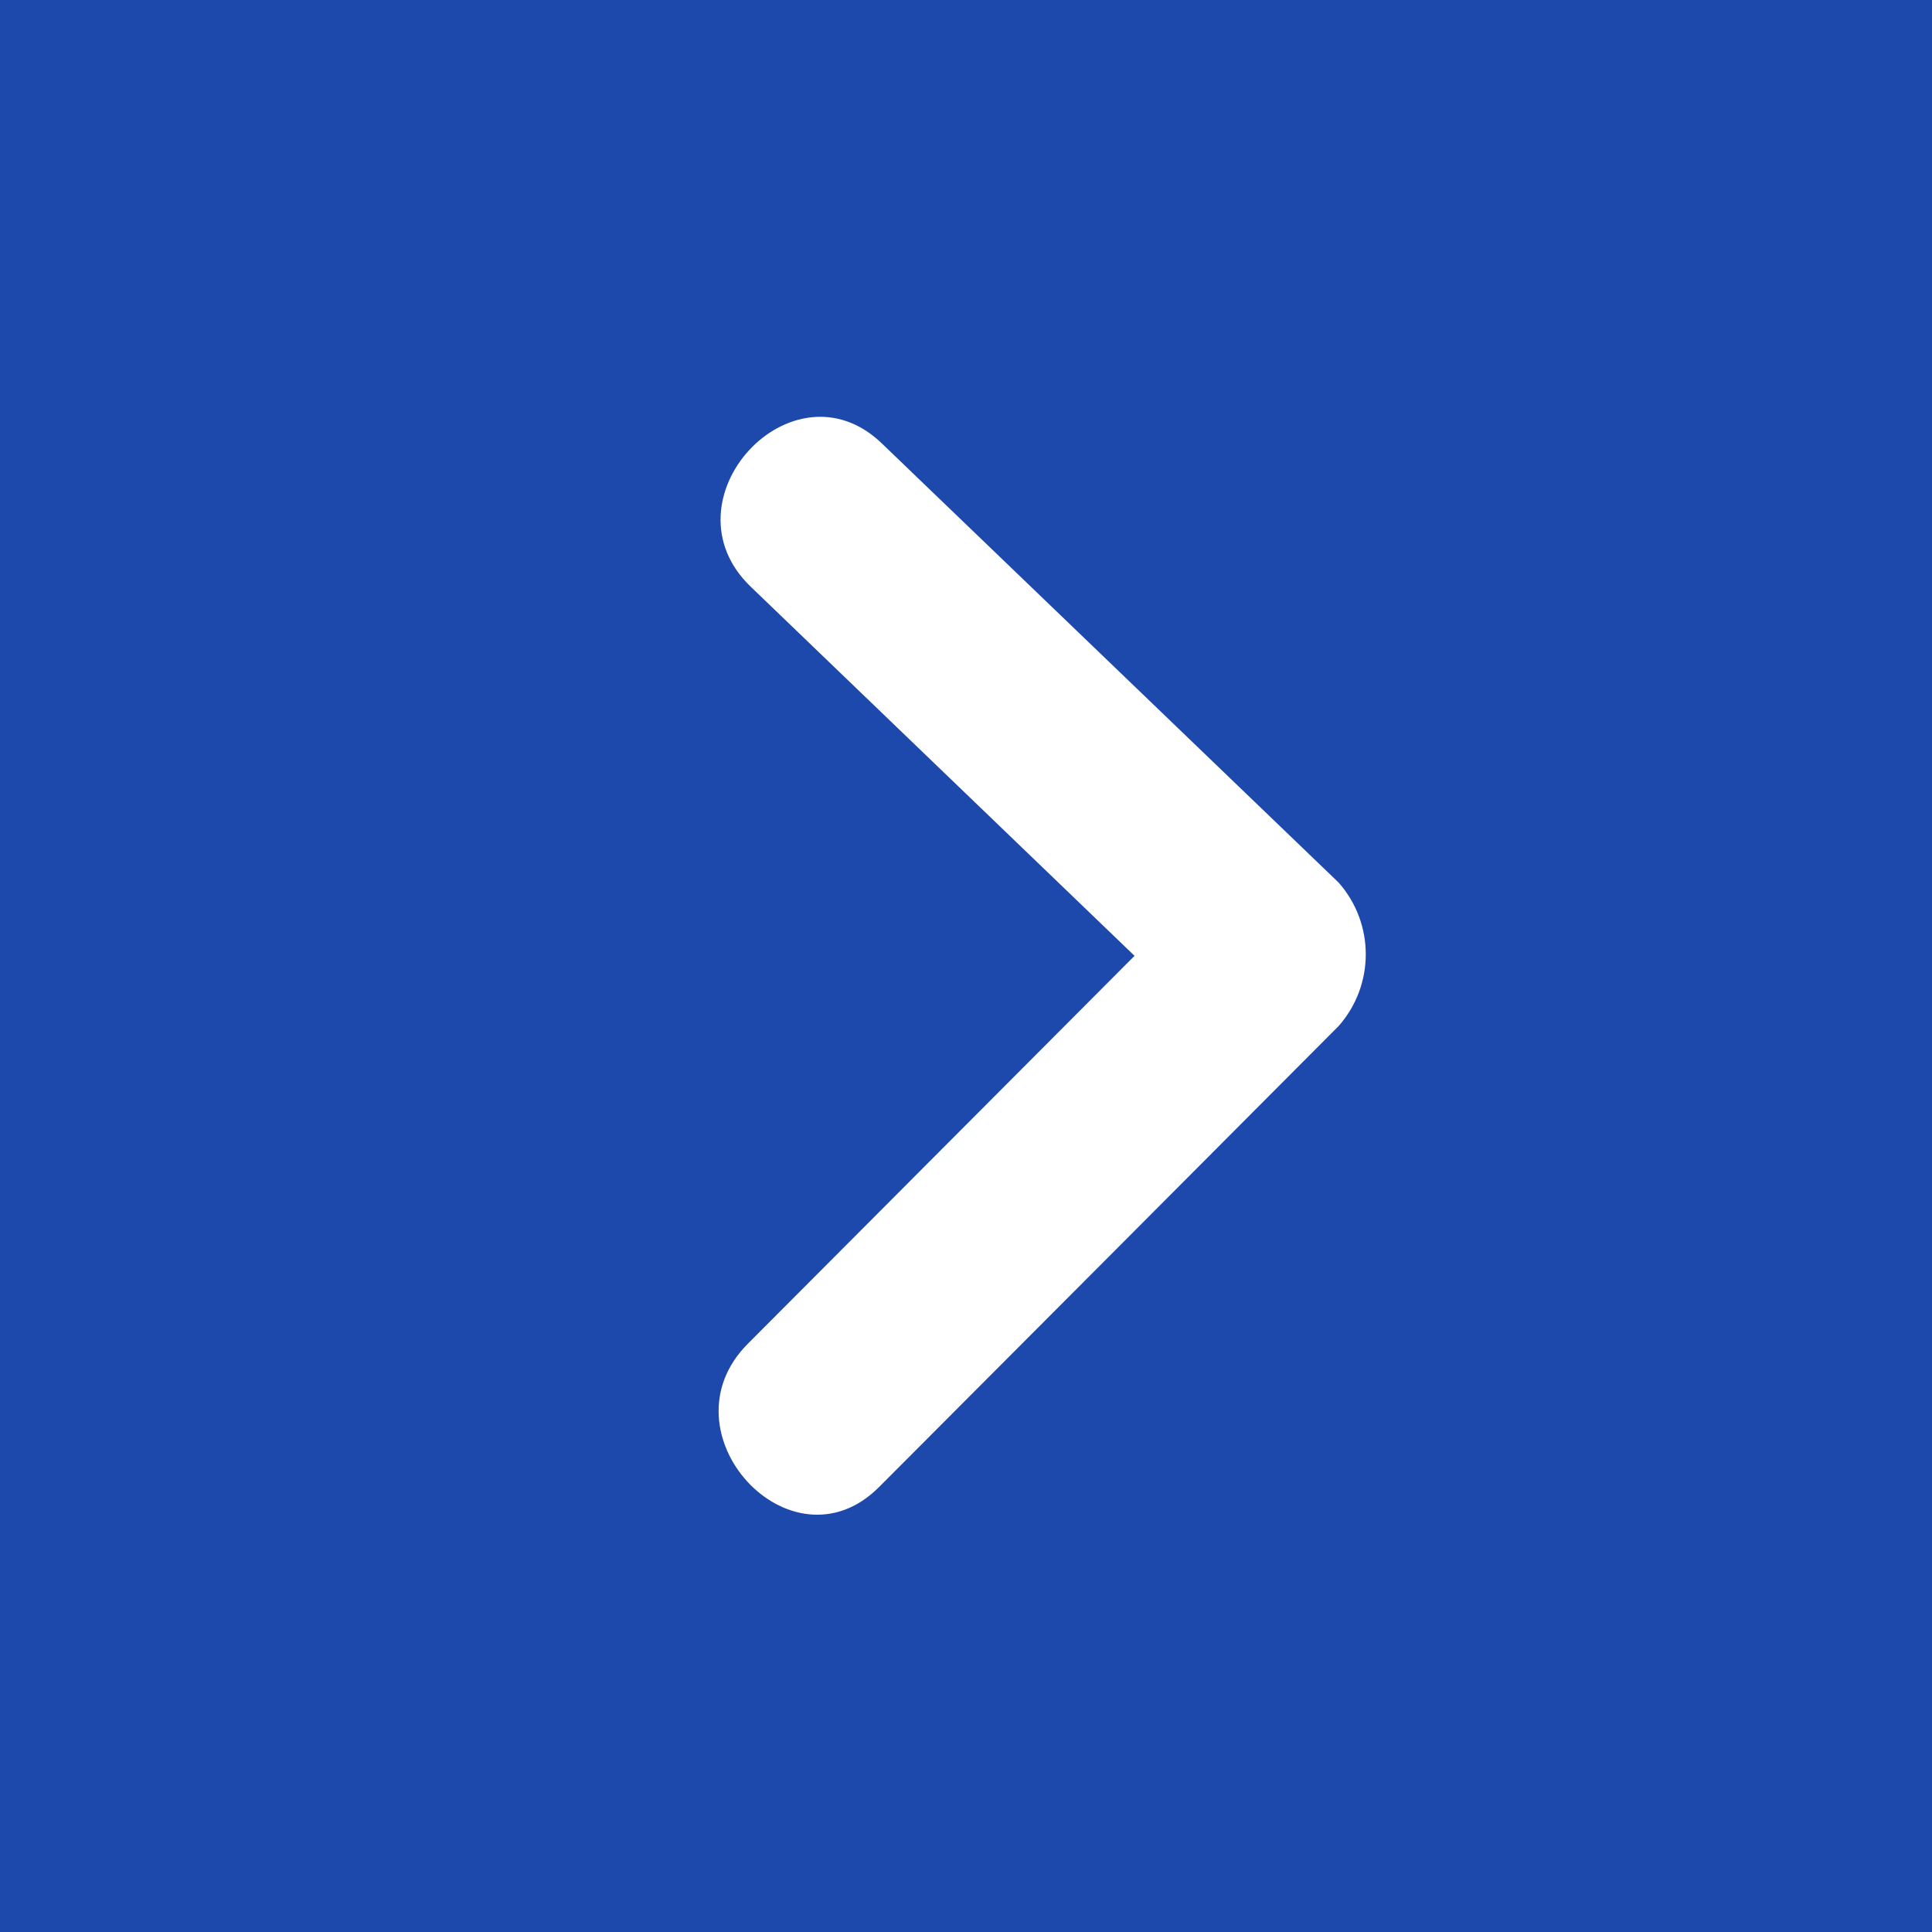
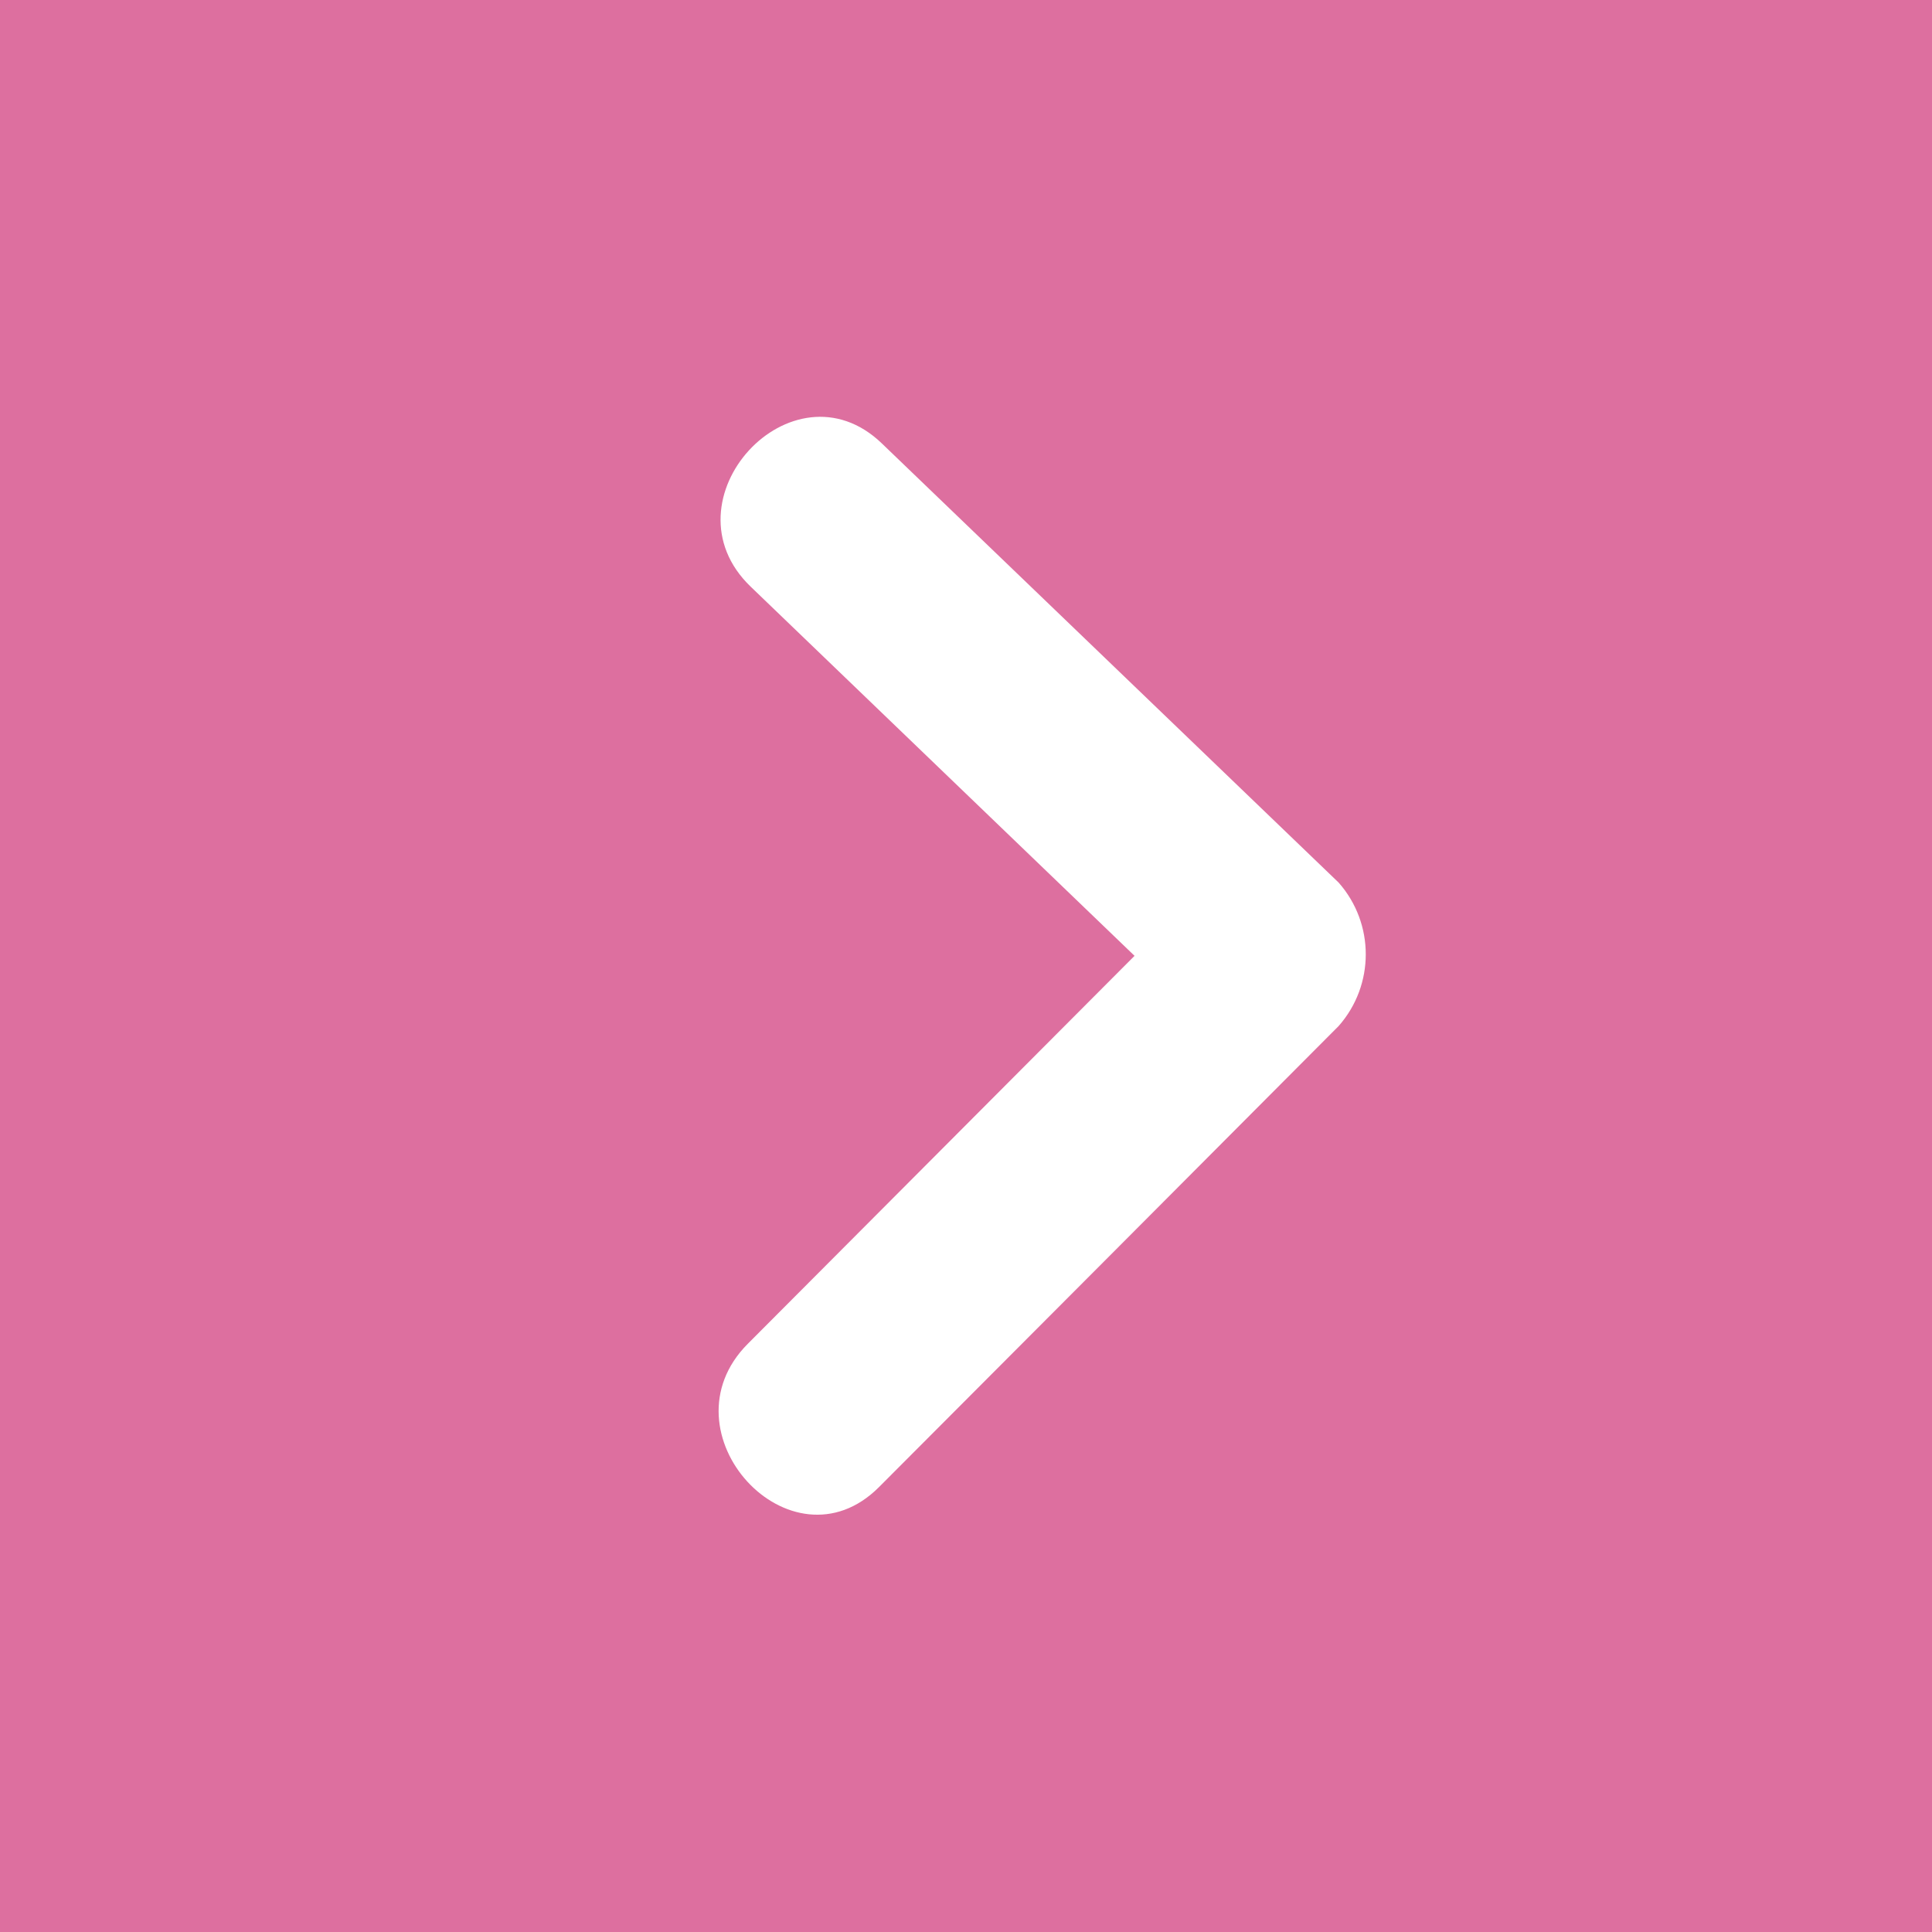
<svg xmlns="http://www.w3.org/2000/svg" id="Link_arrow012_v2f1.svg" width="38" height="38" viewBox="0 0 38 38">
  <defs>
    <style>
      .cls-1 {
-         fill: #1e49ac;
+         fill: #dd6f9f;
      }

      .cls-2 {
        fill: #fff;
        fill-rule: evenodd;
      }
    </style>
  </defs>
  <rect class="cls-1" width="38" height="38" />
  <path class="cls-2" d="M573.33,2267.36l-8.987-8.64c-1.759-1.69-4.348,1.12-2.577,2.82l7.549,7.26q-3.8,3.81-7.606,7.63c-1.735,1.74.849,4.55,2.579,2.82q4.52-4.53,9.042-9.07A2.132,2.132,0,0,0,573.33,2267.36Z" transform="translate(-547 -2250)" />
</svg>
